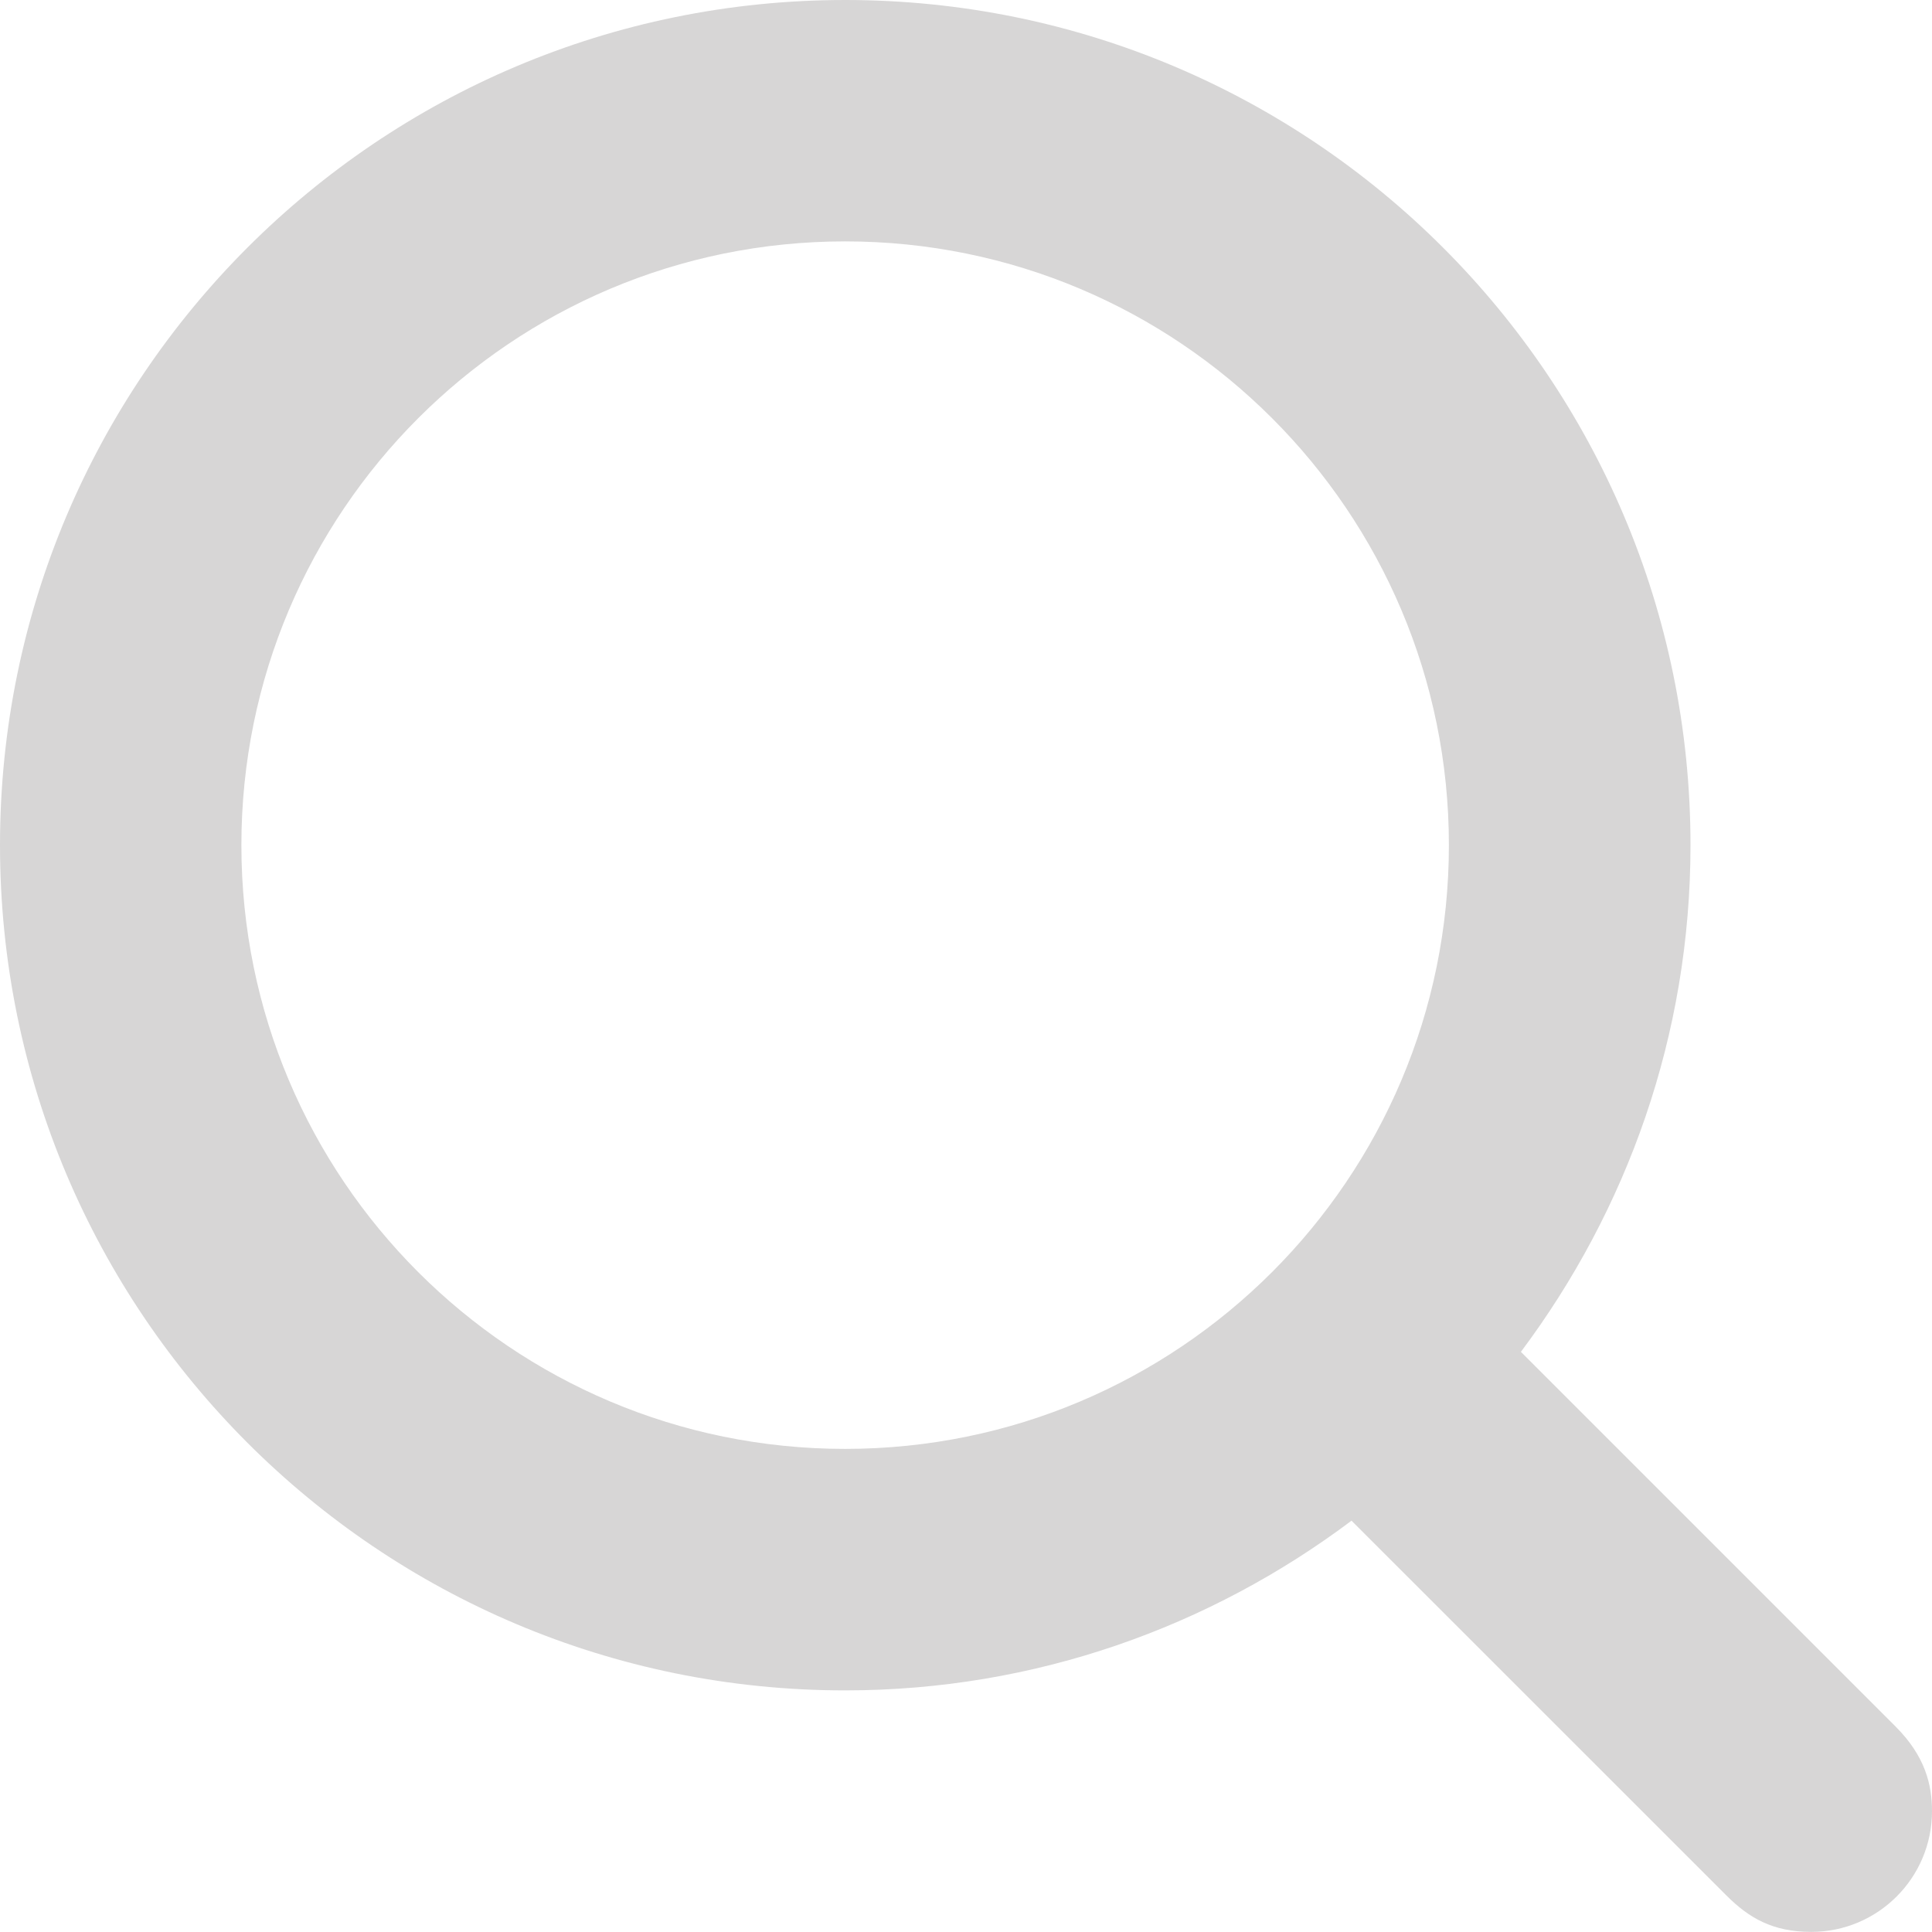
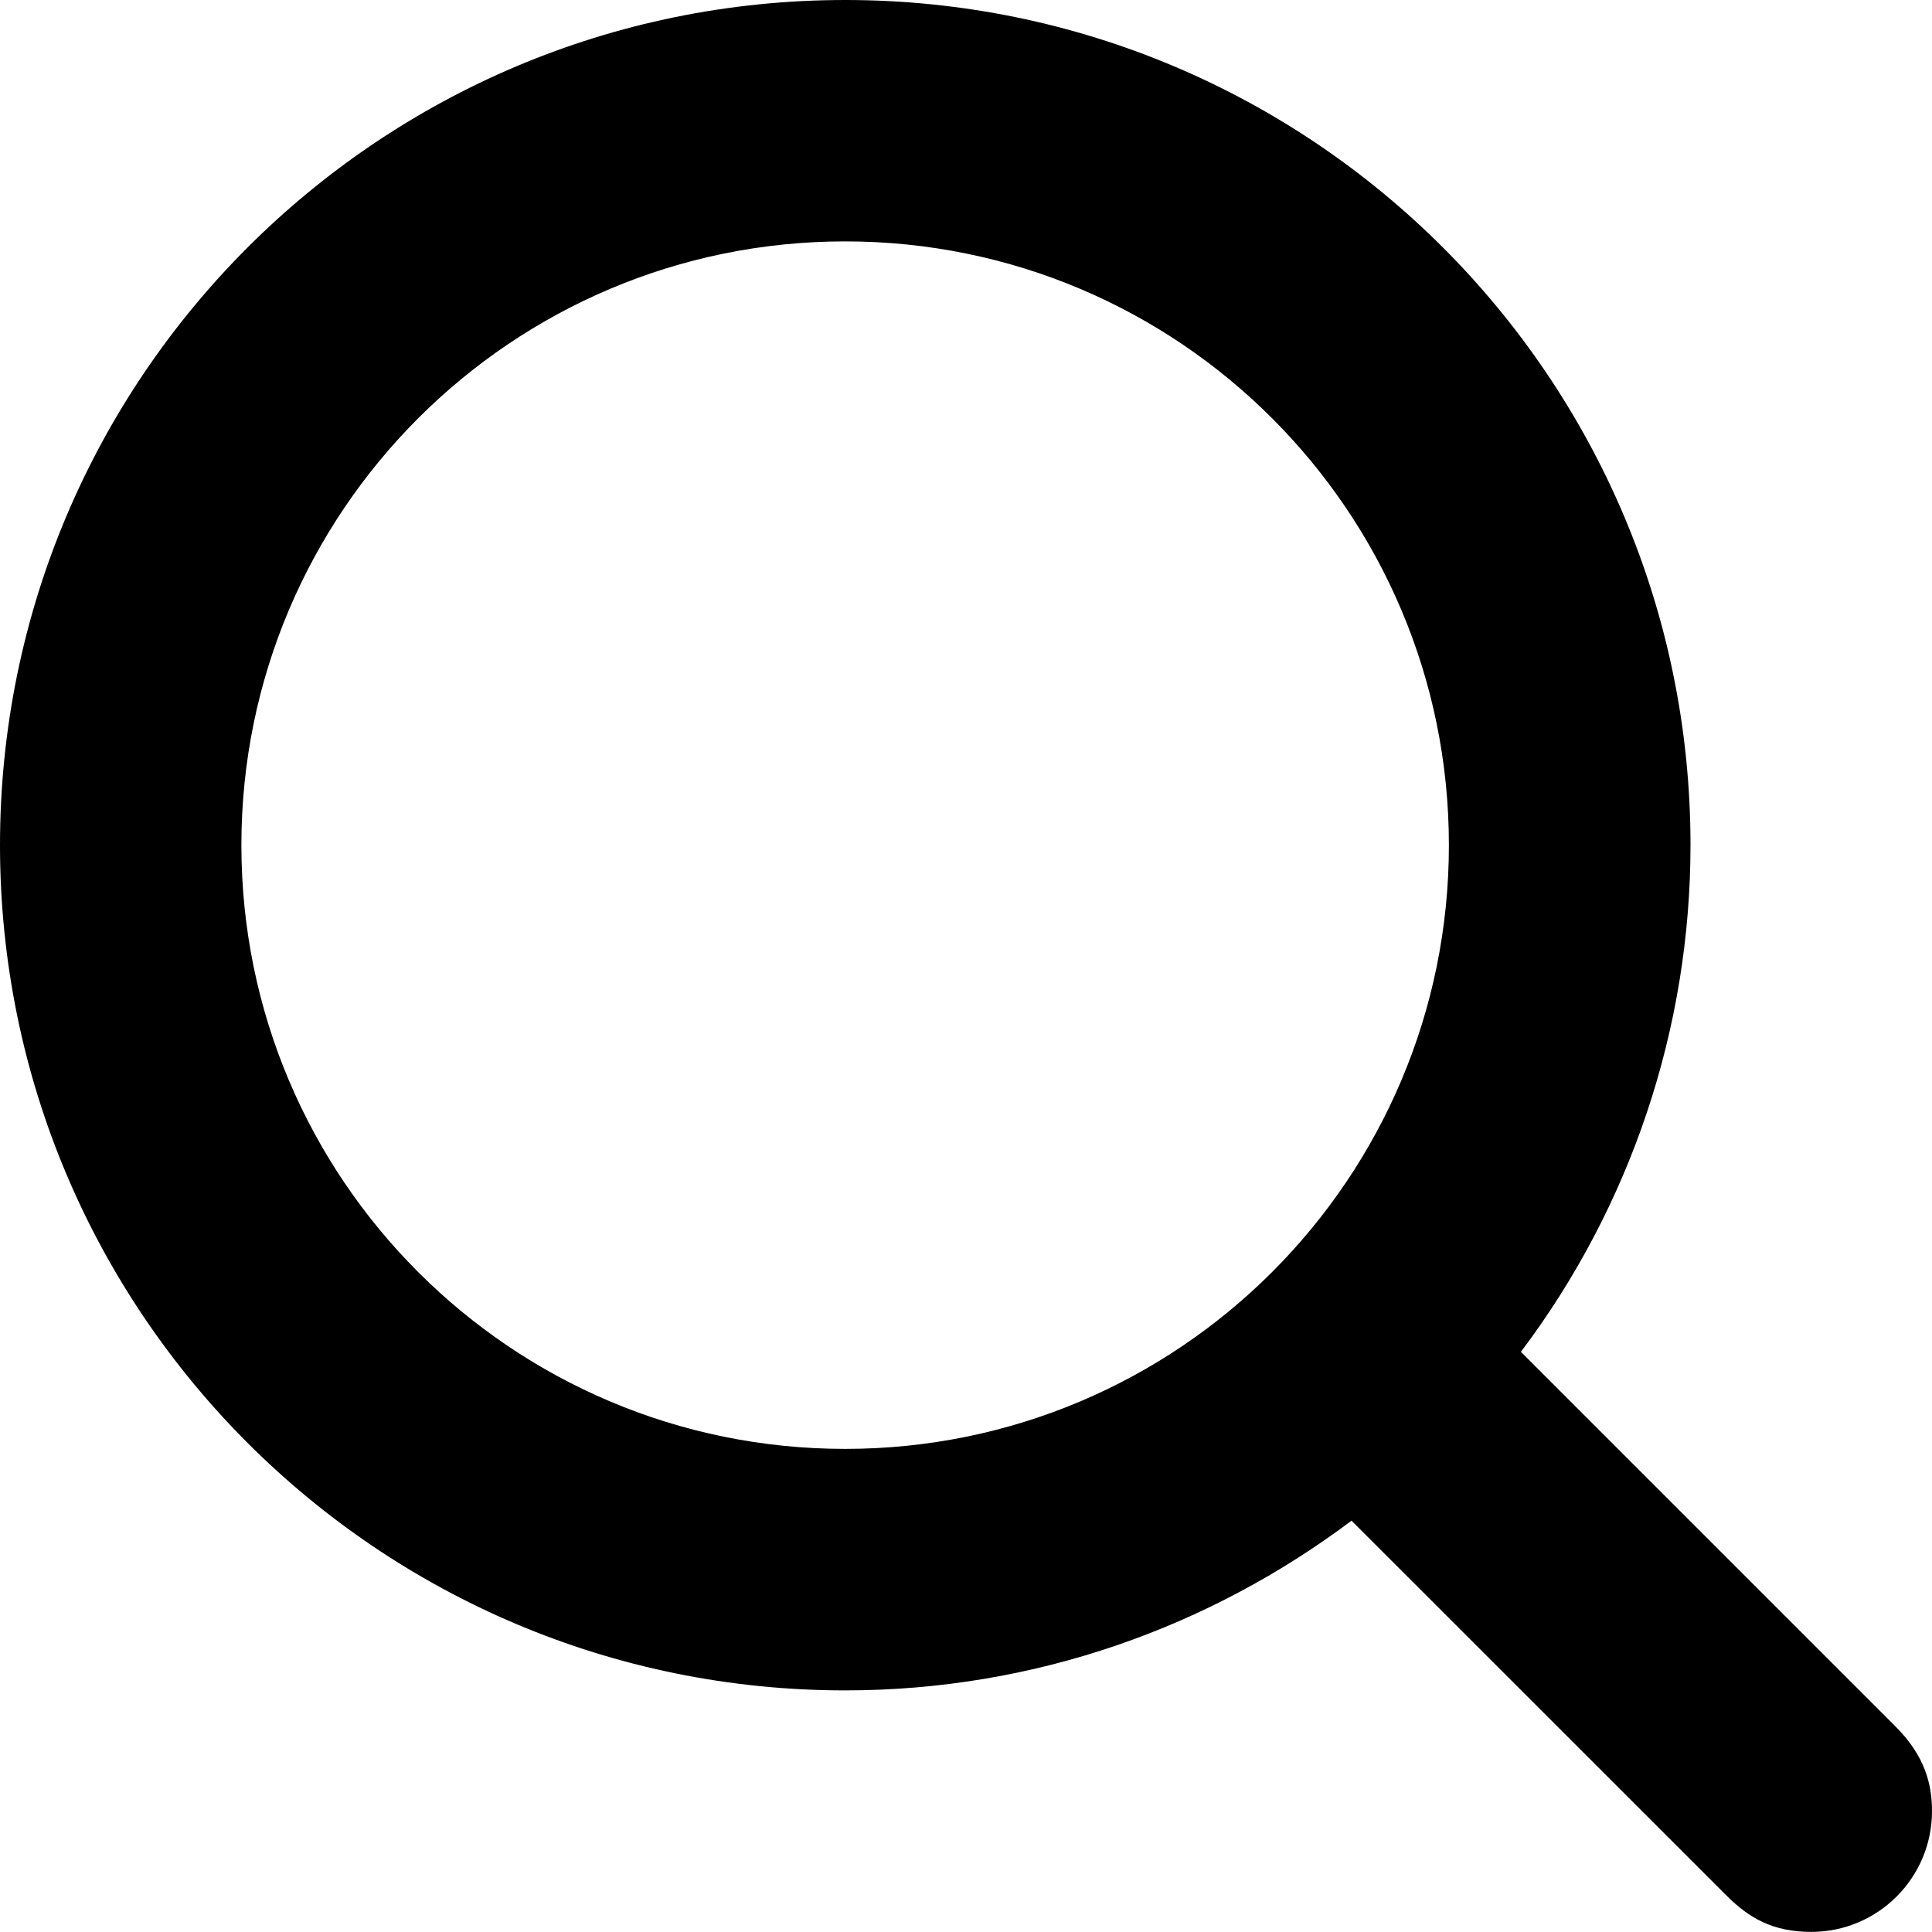
- <svg xmlns="http://www.w3.org/2000/svg" version="1.1" id="Layer_1" x="0px" y="0px" width="17.6px" height="17.6px" viewBox="-0.8 -0.8 17.6 17.6" enable-background="new -0.8 -0.8 17.6 17.6" xml:space="preserve">
-   <path fill="#d7d6d6" d="M16.47,14.93l-3.415-3.415C14.02,10.226,14.6,8.634,14.6,6.899c0-4.253-3.447-7.699-7.7-7.699 S-0.8,2.646-0.8,6.899s3.446,7.7,7.699,7.7c1.734,0,3.326-0.58,4.613-1.546l3.417,3.416c0.203,0.202,0.418,0.33,0.771,0.33 c0.607,0,1.1-0.492,1.1-1.1C16.8,15.459,16.739,15.2,16.47,14.93z M1.399,6.899c0-3.038,2.462-5.5,5.5-5.5s5.5,2.462,5.5,5.5 s-2.462,5.5-5.5,5.5S1.399,9.938,1.399,6.899z" />
+ <svg xmlns="http://www.w3.org/2000/svg" width="17.6" height="17.6" viewBox="-0.8 -0.8 17.6 17.6">
+   <path d="M16.47 14.93l-3.415-3.415A7.67 7.67 0 0014.6 6.899C14.6 2.646 11.153-.8 6.9-.8S-.8 2.646-.8 6.899s3.446 7.7 7.699 7.7c1.734 0 3.326-.58 4.613-1.546l3.417 3.416c.203.202.418.33.771.33a1.1 1.1 0 001.1-1.1c0-.24-.061-.499-.33-.769zM1.399 6.899a5.5 5.5 0 1111 0c0 3.038-2.462 5.5-5.5 5.5s-5.5-2.461-5.5-5.5z" />
</svg>
